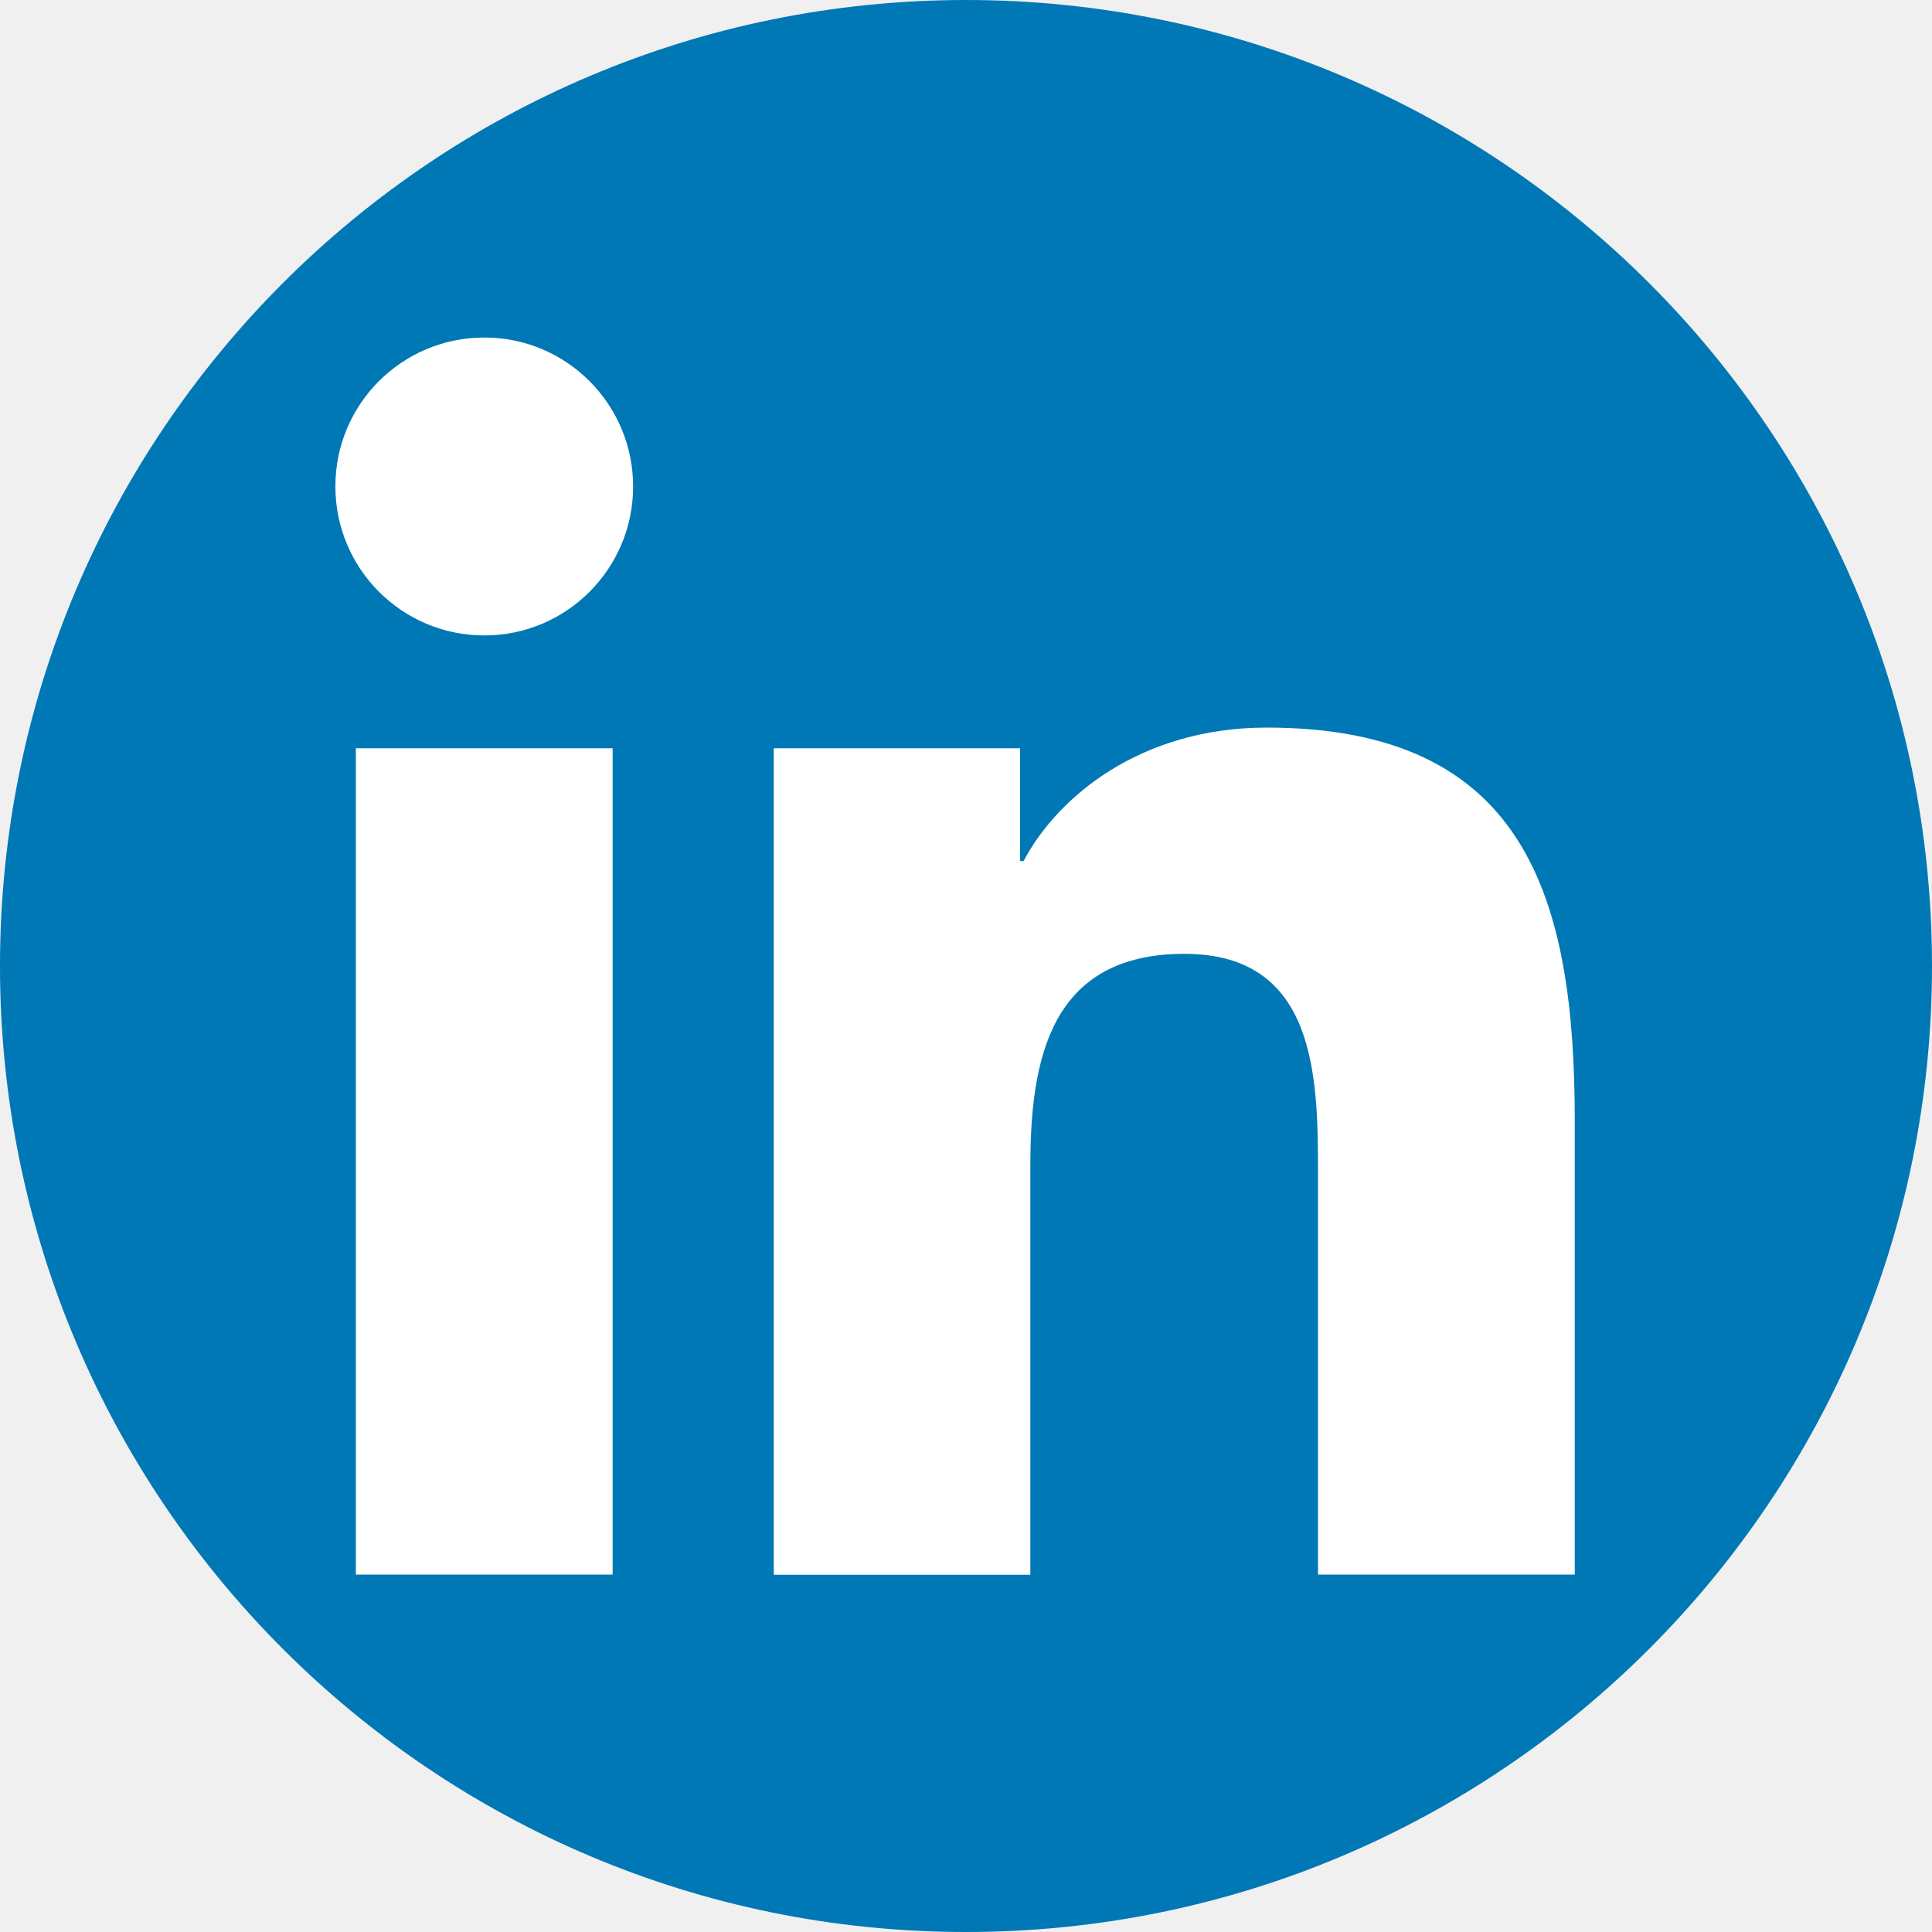
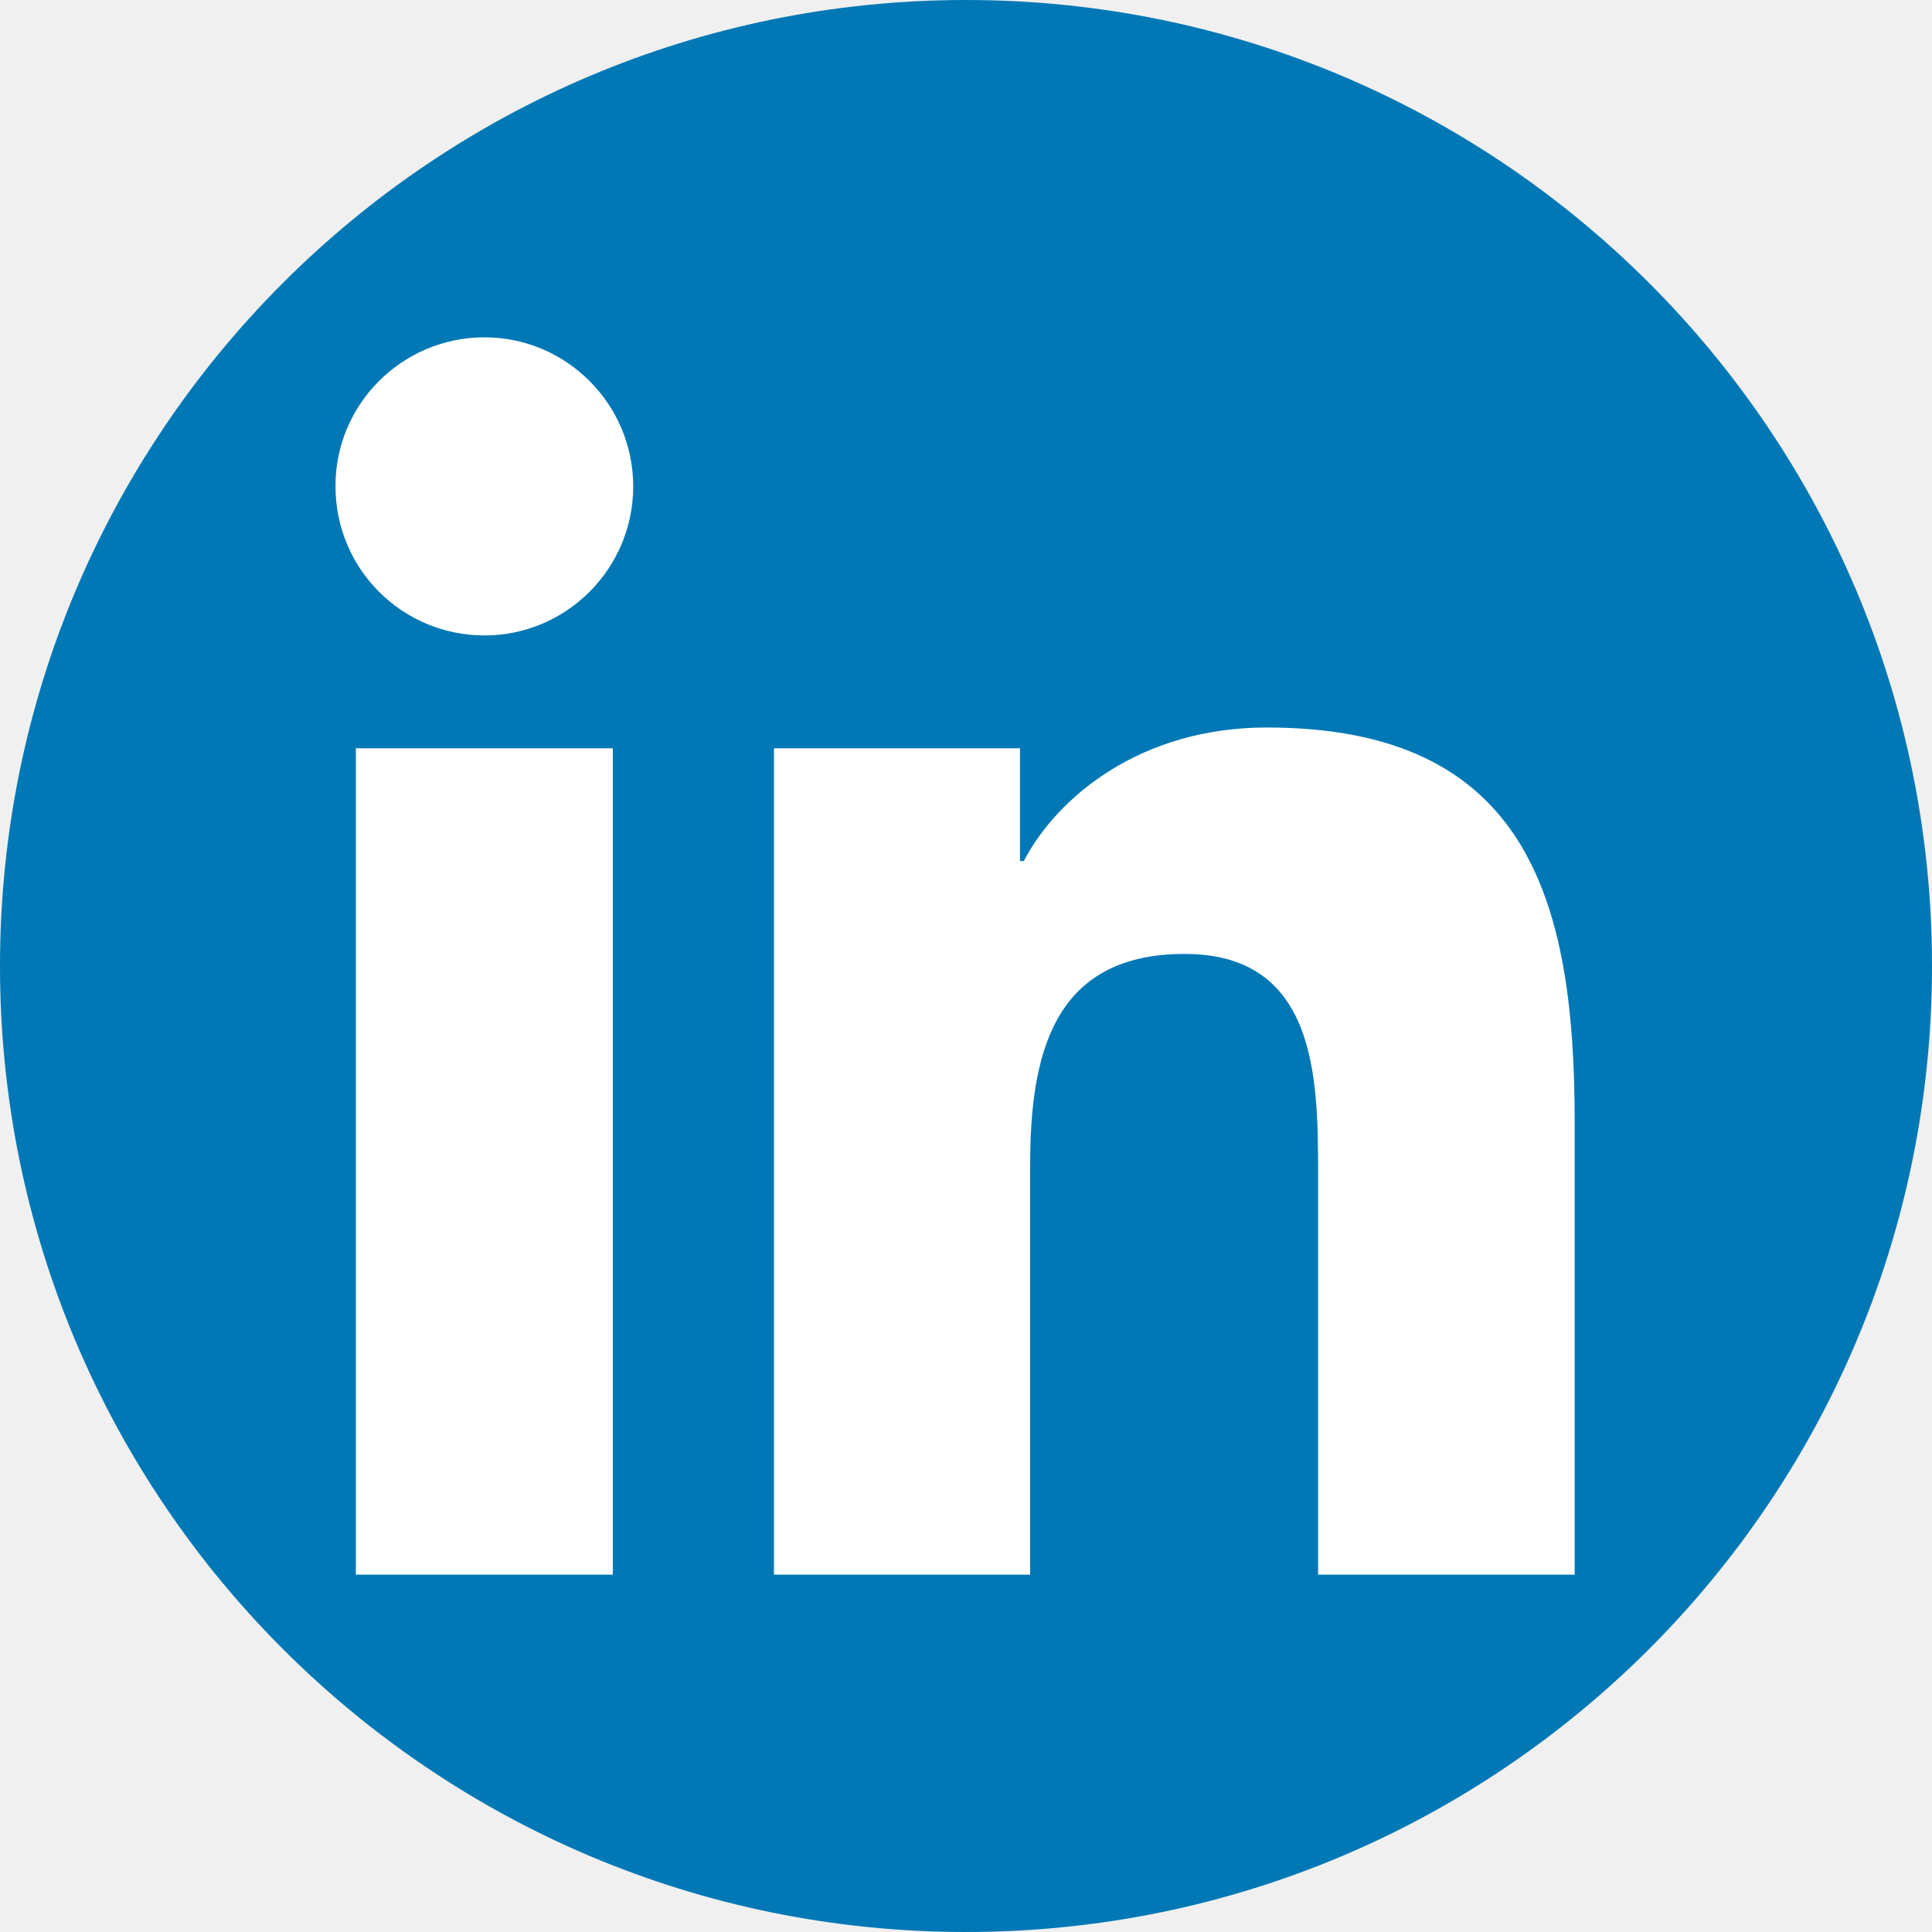
- <svg xmlns="http://www.w3.org/2000/svg" id="Layer_1" style="enable-background:new 0 0 1000 1000;" version="1.1" viewBox="0 0 1000 1000" xml:space="preserve">
-   <style type="text/css">
- 	.st0{fill:#0078B5;}
- 	.st1{fill:#FFFFFF;}
- </style>
-   <g>
-     <path class="st0" d="M500,1000L500,1000C223.9,1000,0,776.1,0,500l0,0C0,223.9,223.9,0,500,0l0,0c276.1,0,500,223.9,500,500l0,0   C1000,776.1,776.1,1000,500,1000z" />
-     <g>
-       <g>
-         <path class="st1" d="M184.2,387.3h132.9v427.7H184.2V387.3z M250.7,174.7c42.5,0,77,34.5,77,77.1s-34.5,77.1-77,77.1     c-42.6,0-77.1-34.5-77.1-77.1C173.5,209.3,208,174.7,250.7,174.7" />
-         <path class="st1" d="M400.5,387.3H528v58.4h1.8c17.7-33.6,61-69.1,125.8-69.1c134.6,0,159.5,88.6,159.5,203.7v234.7H682.2V607.1     c0-49.7-0.9-113.4-69.1-113.4c-69.2,0-79.8,54-79.8,109.8v211.6H400.5V387.3z" />
-       </g>
-     </g>
+ <svg xmlns="http://www.w3.org/2000/svg" width="20px" height="20px" viewBox="0 0 20 20" version="1.1">
+   <g id="surface1">
+     <path style=" stroke:none;fill-rule:nonzero;fill:rgb(0%,47.059%,70.98%);fill-opacity:1;" d="M 10 20 C 4.477 20 0 15.523 0 10 C 0 4.477 4.477 0 10 0 C 15.523 0 20 4.477 20 10 C 20 15.523 15.523 20 10 20 Z M 10 20 " />
+     <path style=" stroke:none;fill-rule:nonzero;fill:rgb(100%,100%,100%);fill-opacity:1;" d="M 3.684 7.746 L 6.344 7.746 L 6.344 16.301 L 3.684 16.301 Z M 5.016 3.492 C 5.863 3.492 6.555 4.184 6.555 5.035 C 6.555 5.887 5.863 6.578 5.016 6.578 C 4.16 6.578 3.473 5.887 3.473 5.035 C 3.469 4.188 4.16 3.492 5.016 3.492 " />
+     <path style=" stroke:none;fill-rule:nonzero;fill:rgb(100%,100%,100%);fill-opacity:1;" d="M 8.012 7.746 L 10.559 7.746 L 10.559 8.914 L 10.598 8.914 C 10.949 8.242 11.816 7.531 13.113 7.531 C 15.805 7.531 16.301 9.305 16.301 11.605 L 16.301 16.301 L 13.645 16.301 L 13.645 12.141 C 13.645 11.148 13.625 9.875 12.262 9.875 C 10.879 9.875 10.664 10.953 10.664 12.07 L 10.664 16.301 L 8.012 16.301 Z M 8.012 7.746 " />
  </g>
</svg>
